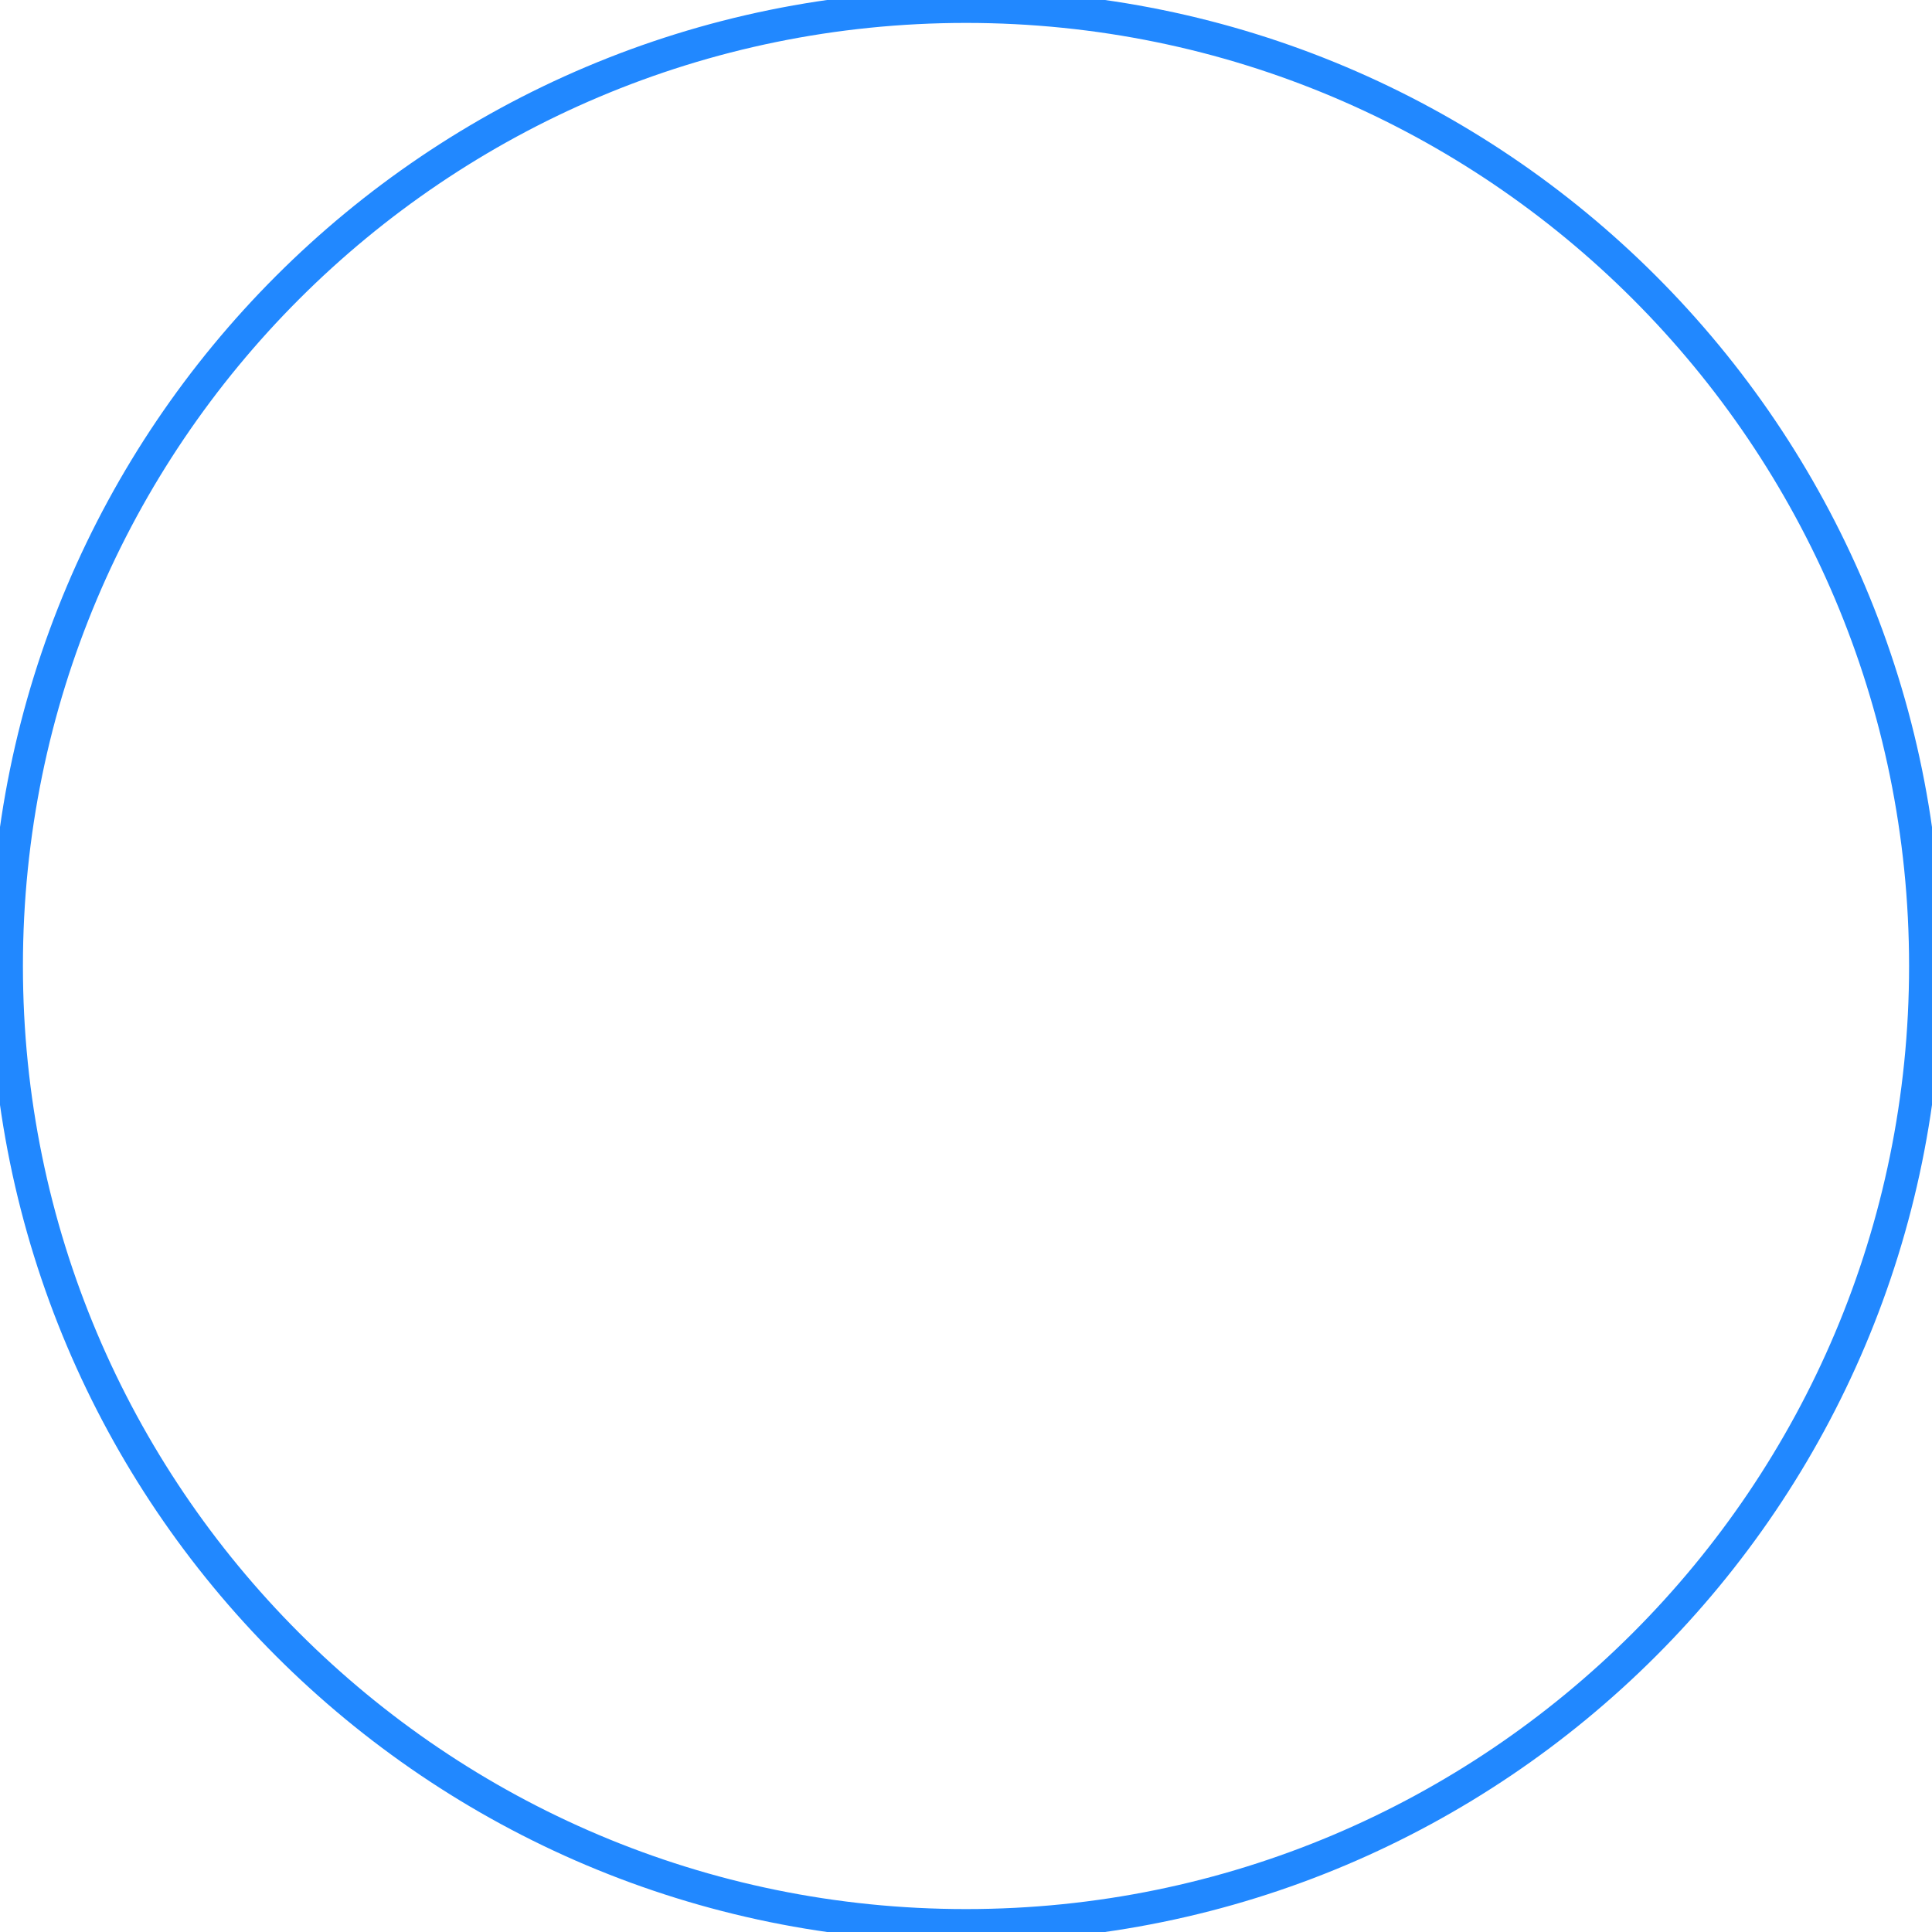
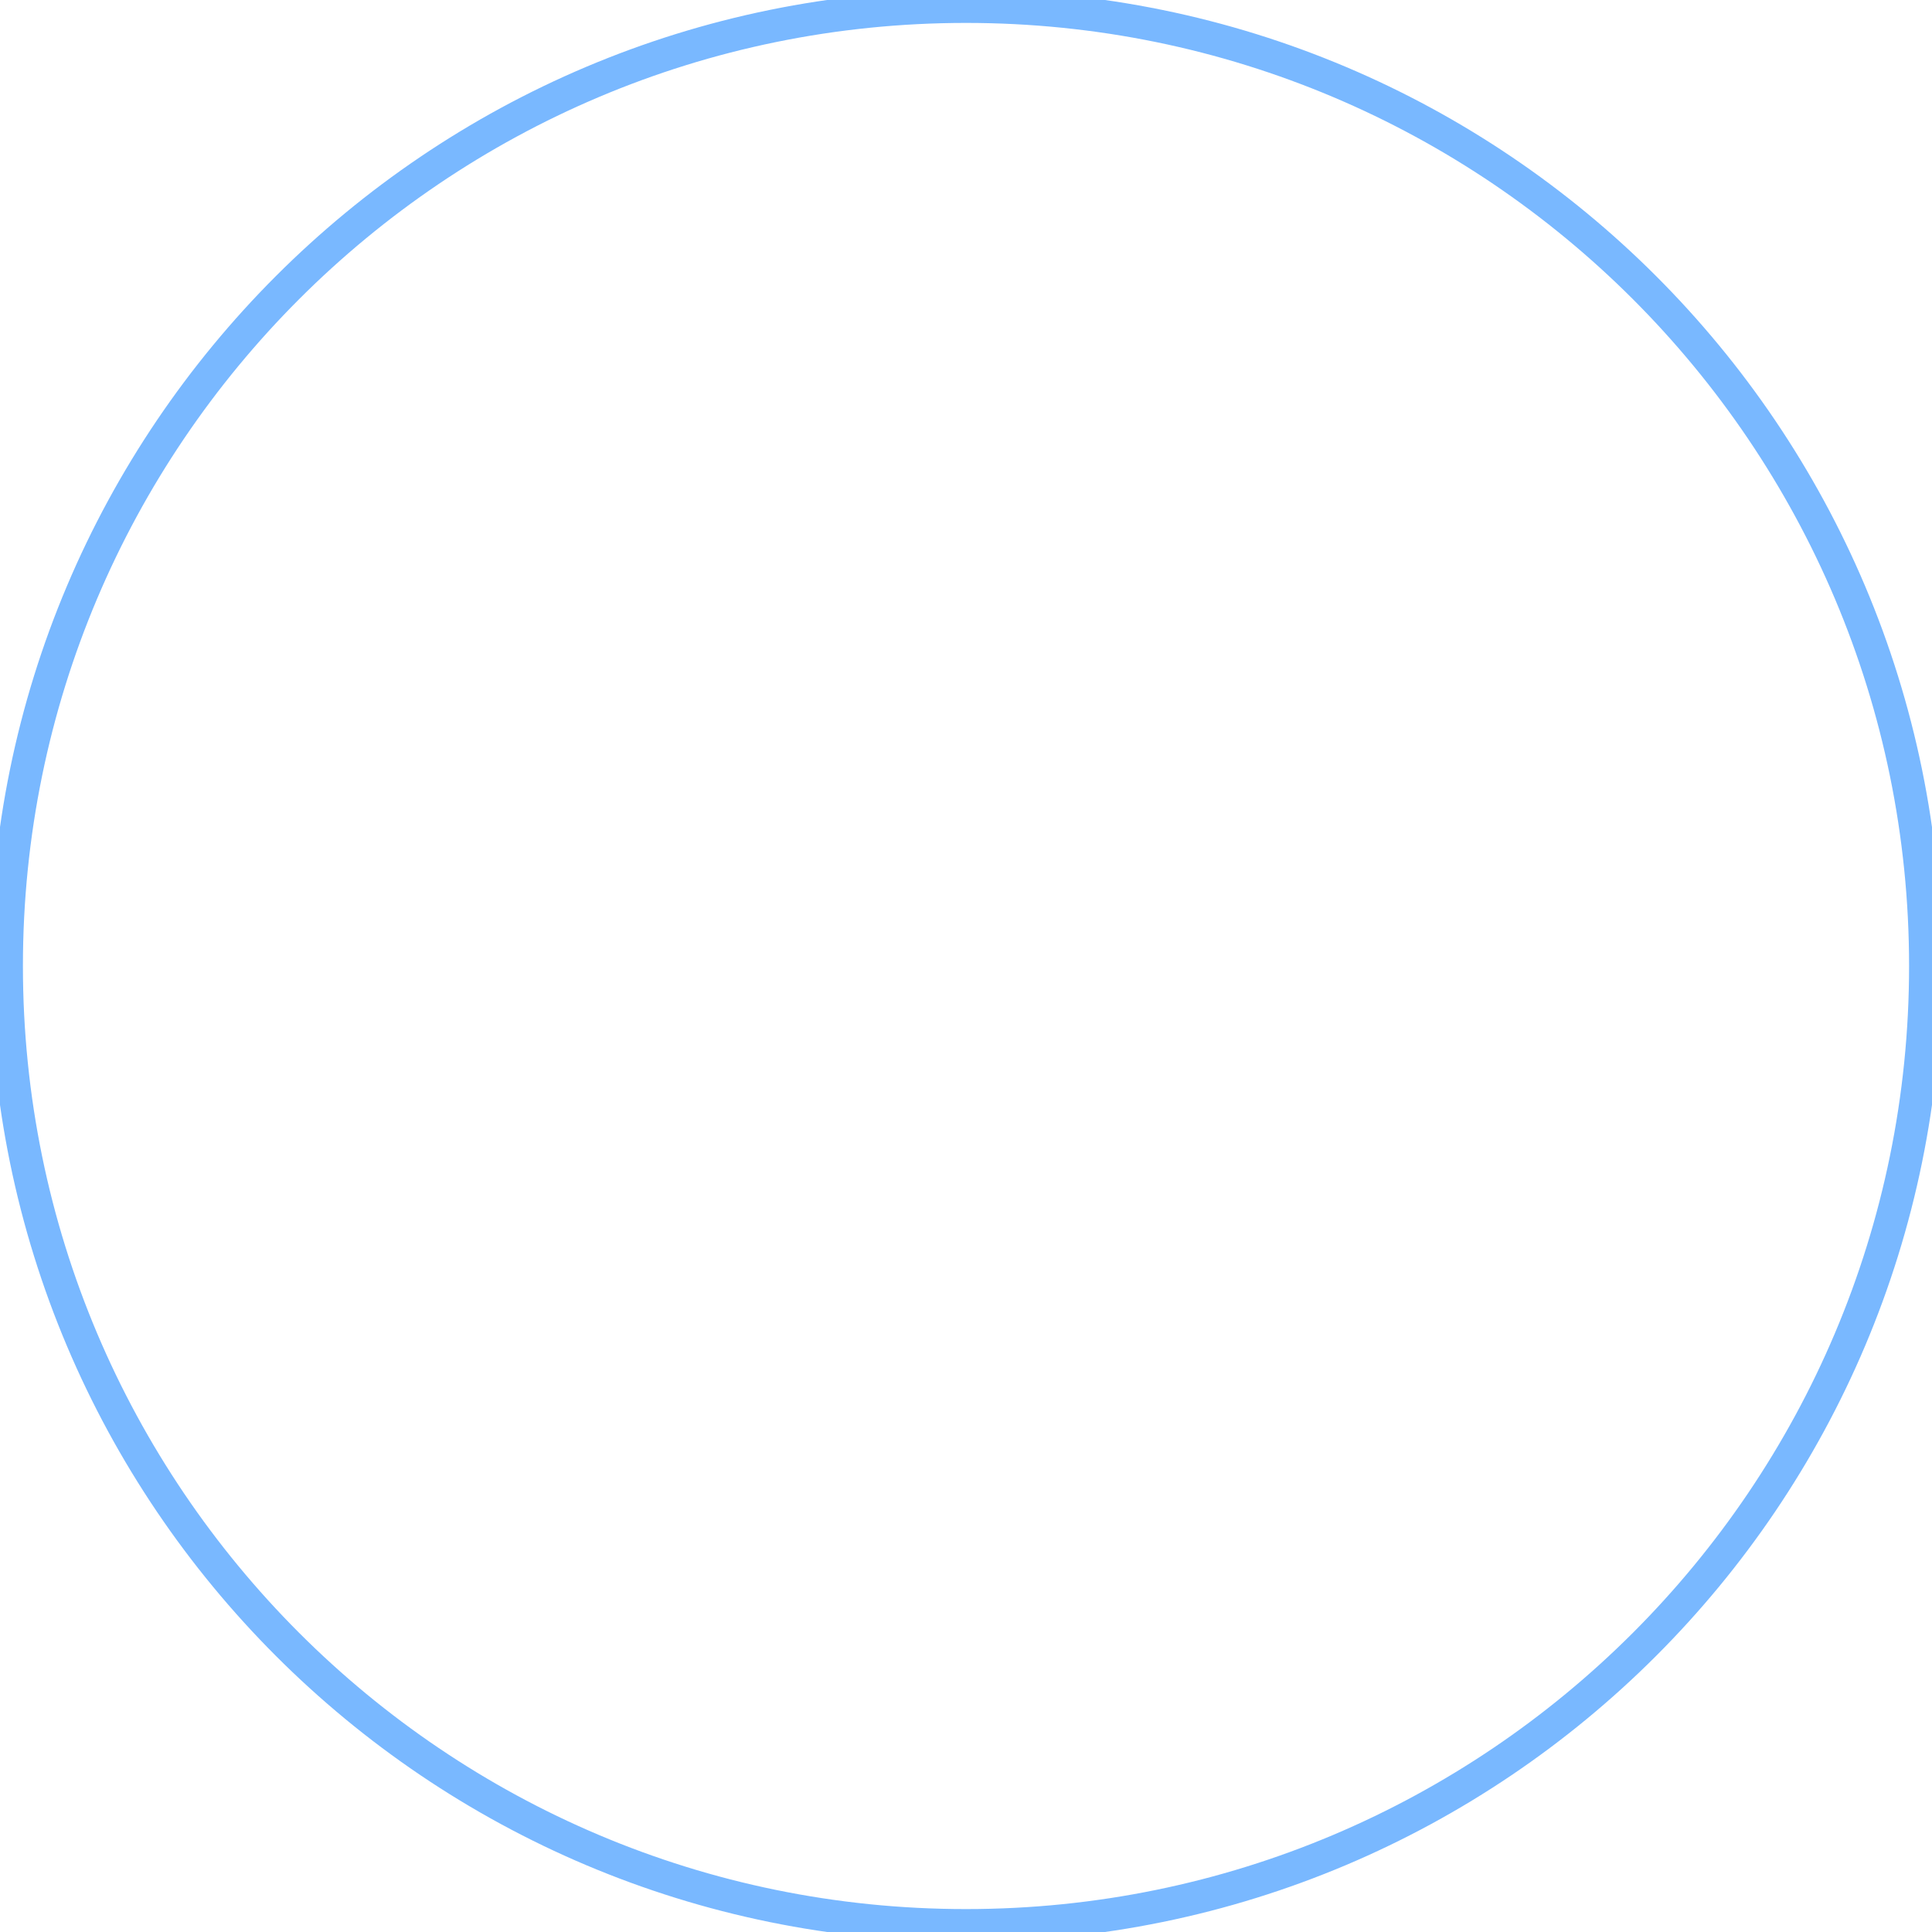
<svg xmlns="http://www.w3.org/2000/svg" width="295" height="295" viewBox="0 0 295 295" fill="none">
  <clipPath id="clip-circle">
    <path d="M147.5 294C228.41 294 294 228.41 294 147.5C294 66.59 228.41 1 147.5 1C66.59 1 1 66.59 1 147.5C1 228.41 66.59 294 147.5 294Z" />
  </clipPath>
-   <path d="M147.5 294C228.41 294 294 228.41 294 147.5C294 66.59 228.41 1 147.5 1C66.59 1 1 66.59 1 147.5C1 228.41 66.59 294 147.5 294Z" stroke="#2188FF" stroke-width="5" stroke-miterlimit="10" />
+   <path d="M147.5 294C228.41 294 294 228.41 294 147.5C294 66.59 228.41 1 147.5 1C66.59 1 1 66.59 1 147.5C1 228.41 66.59 294 147.5 294Z" stroke="#79b8ff" stroke-width="5" stroke-miterlimit="10" />
</svg>
